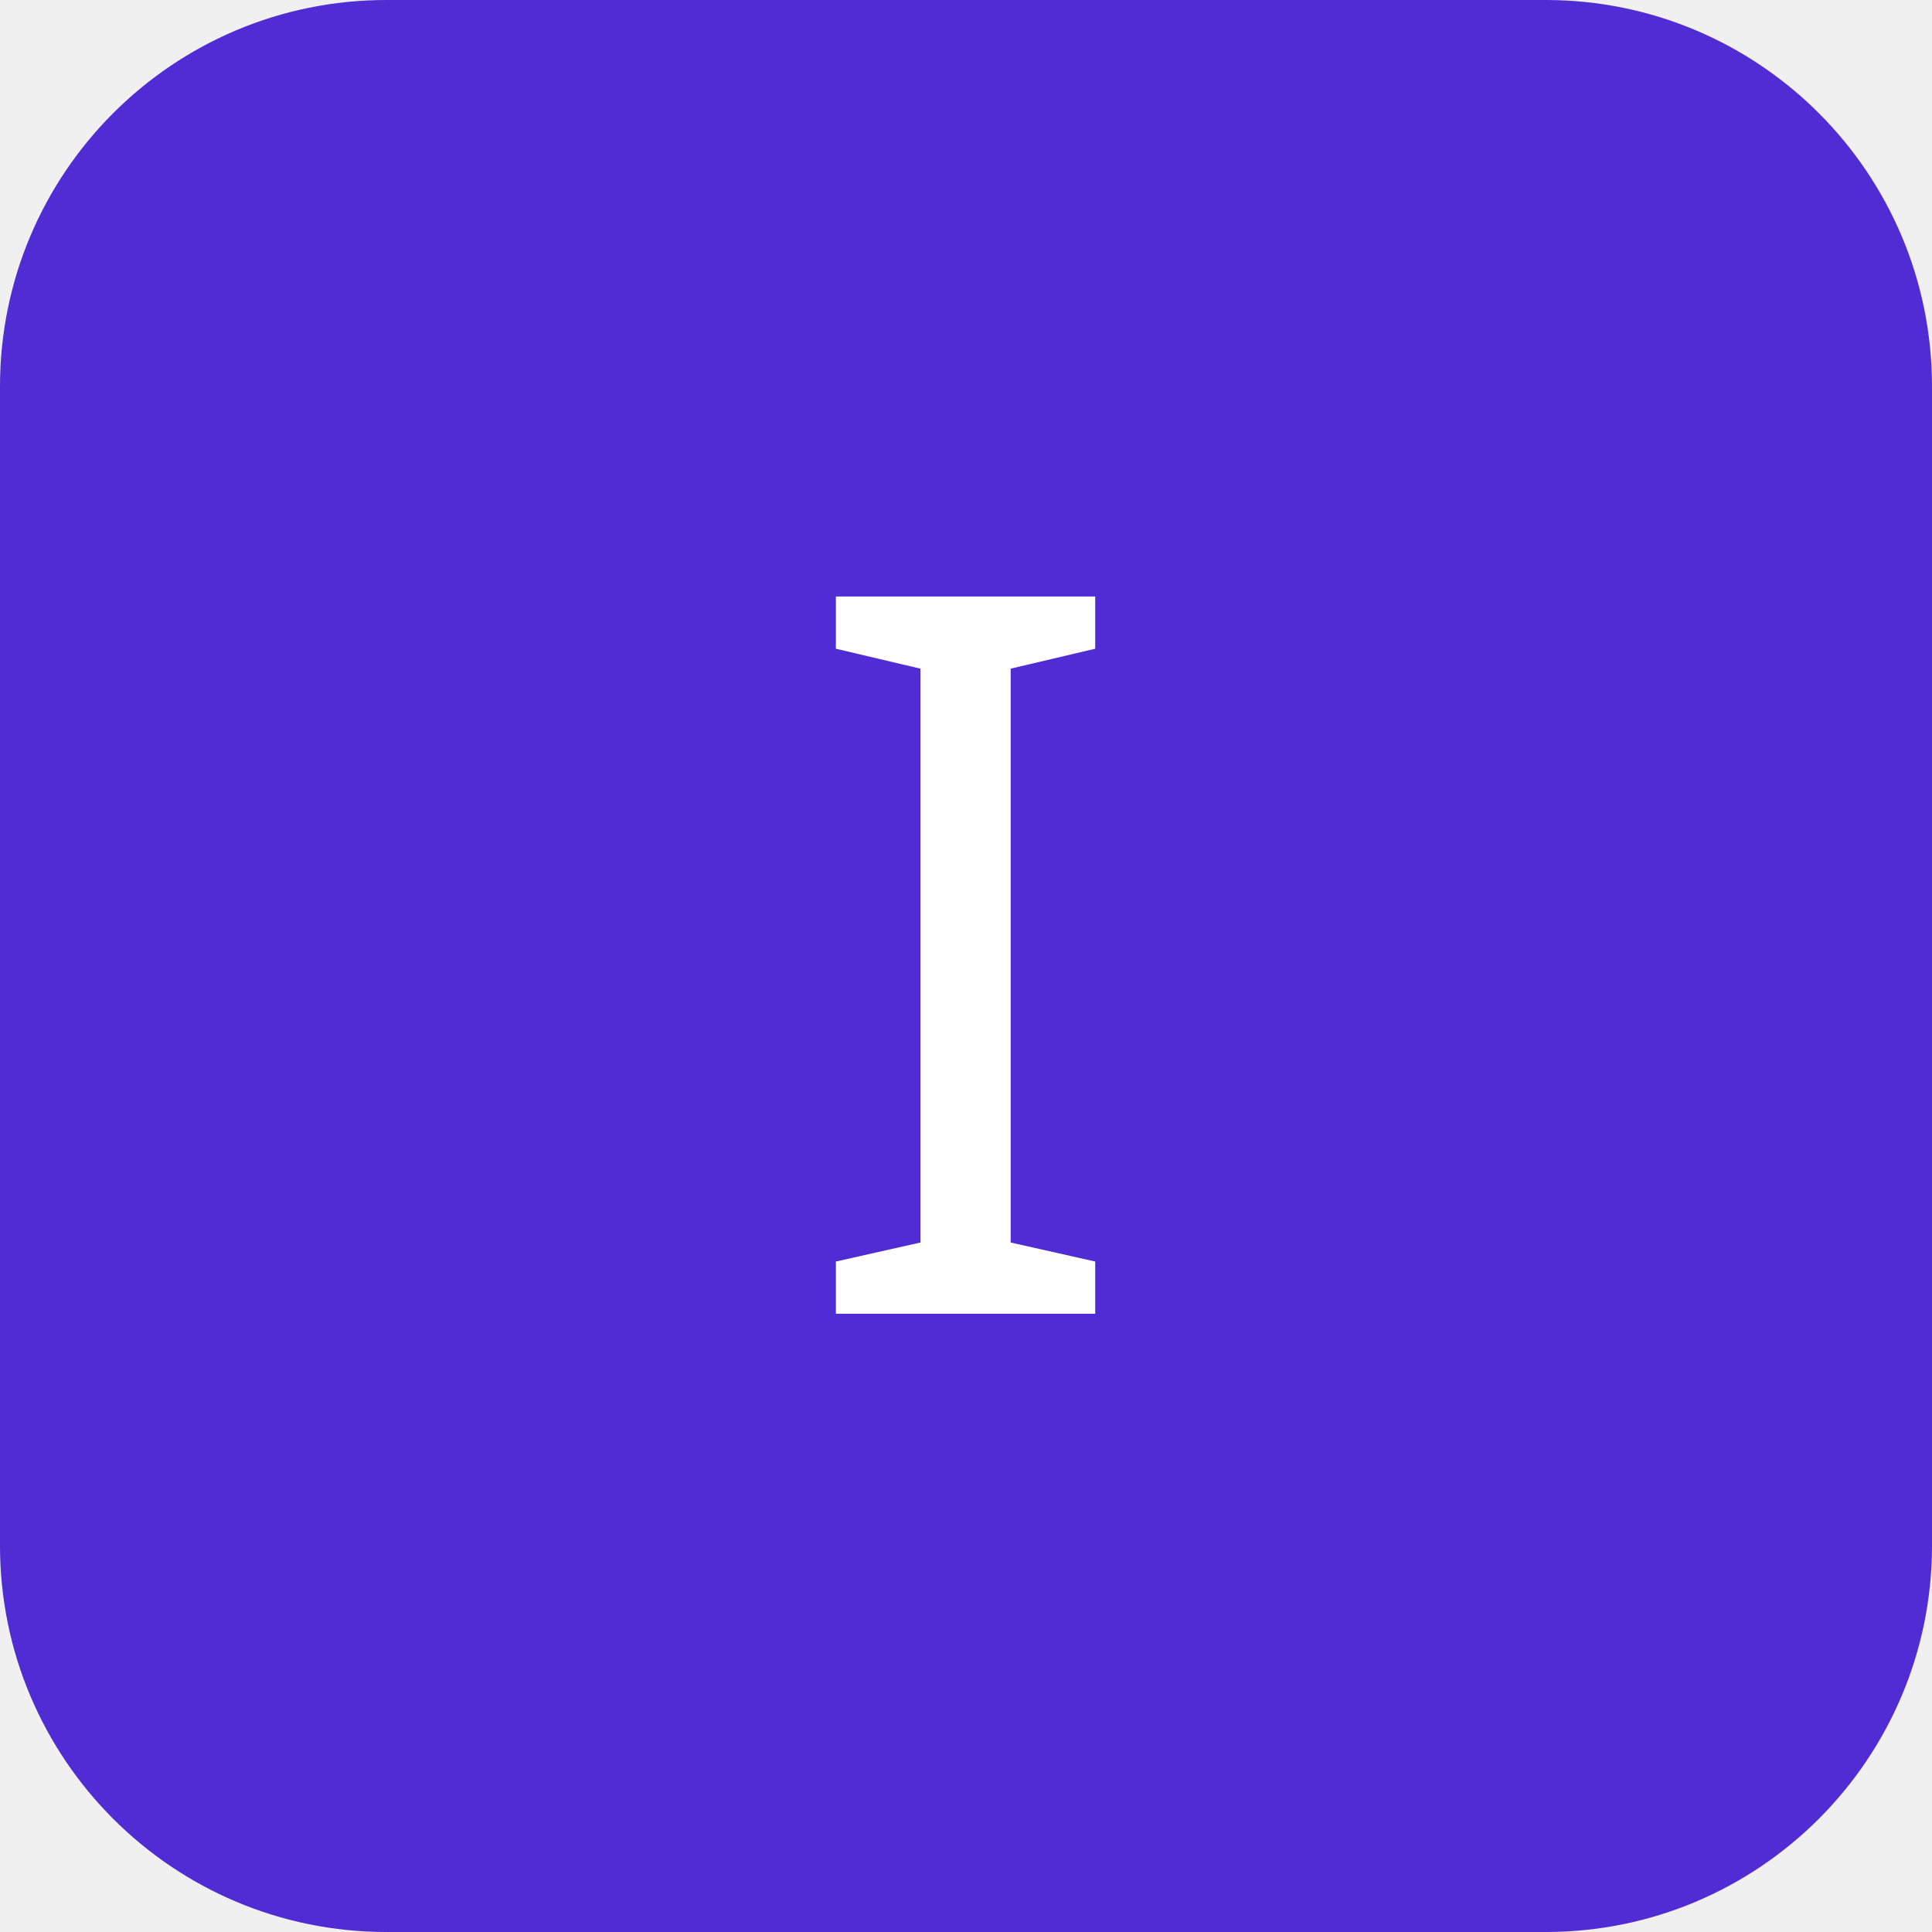
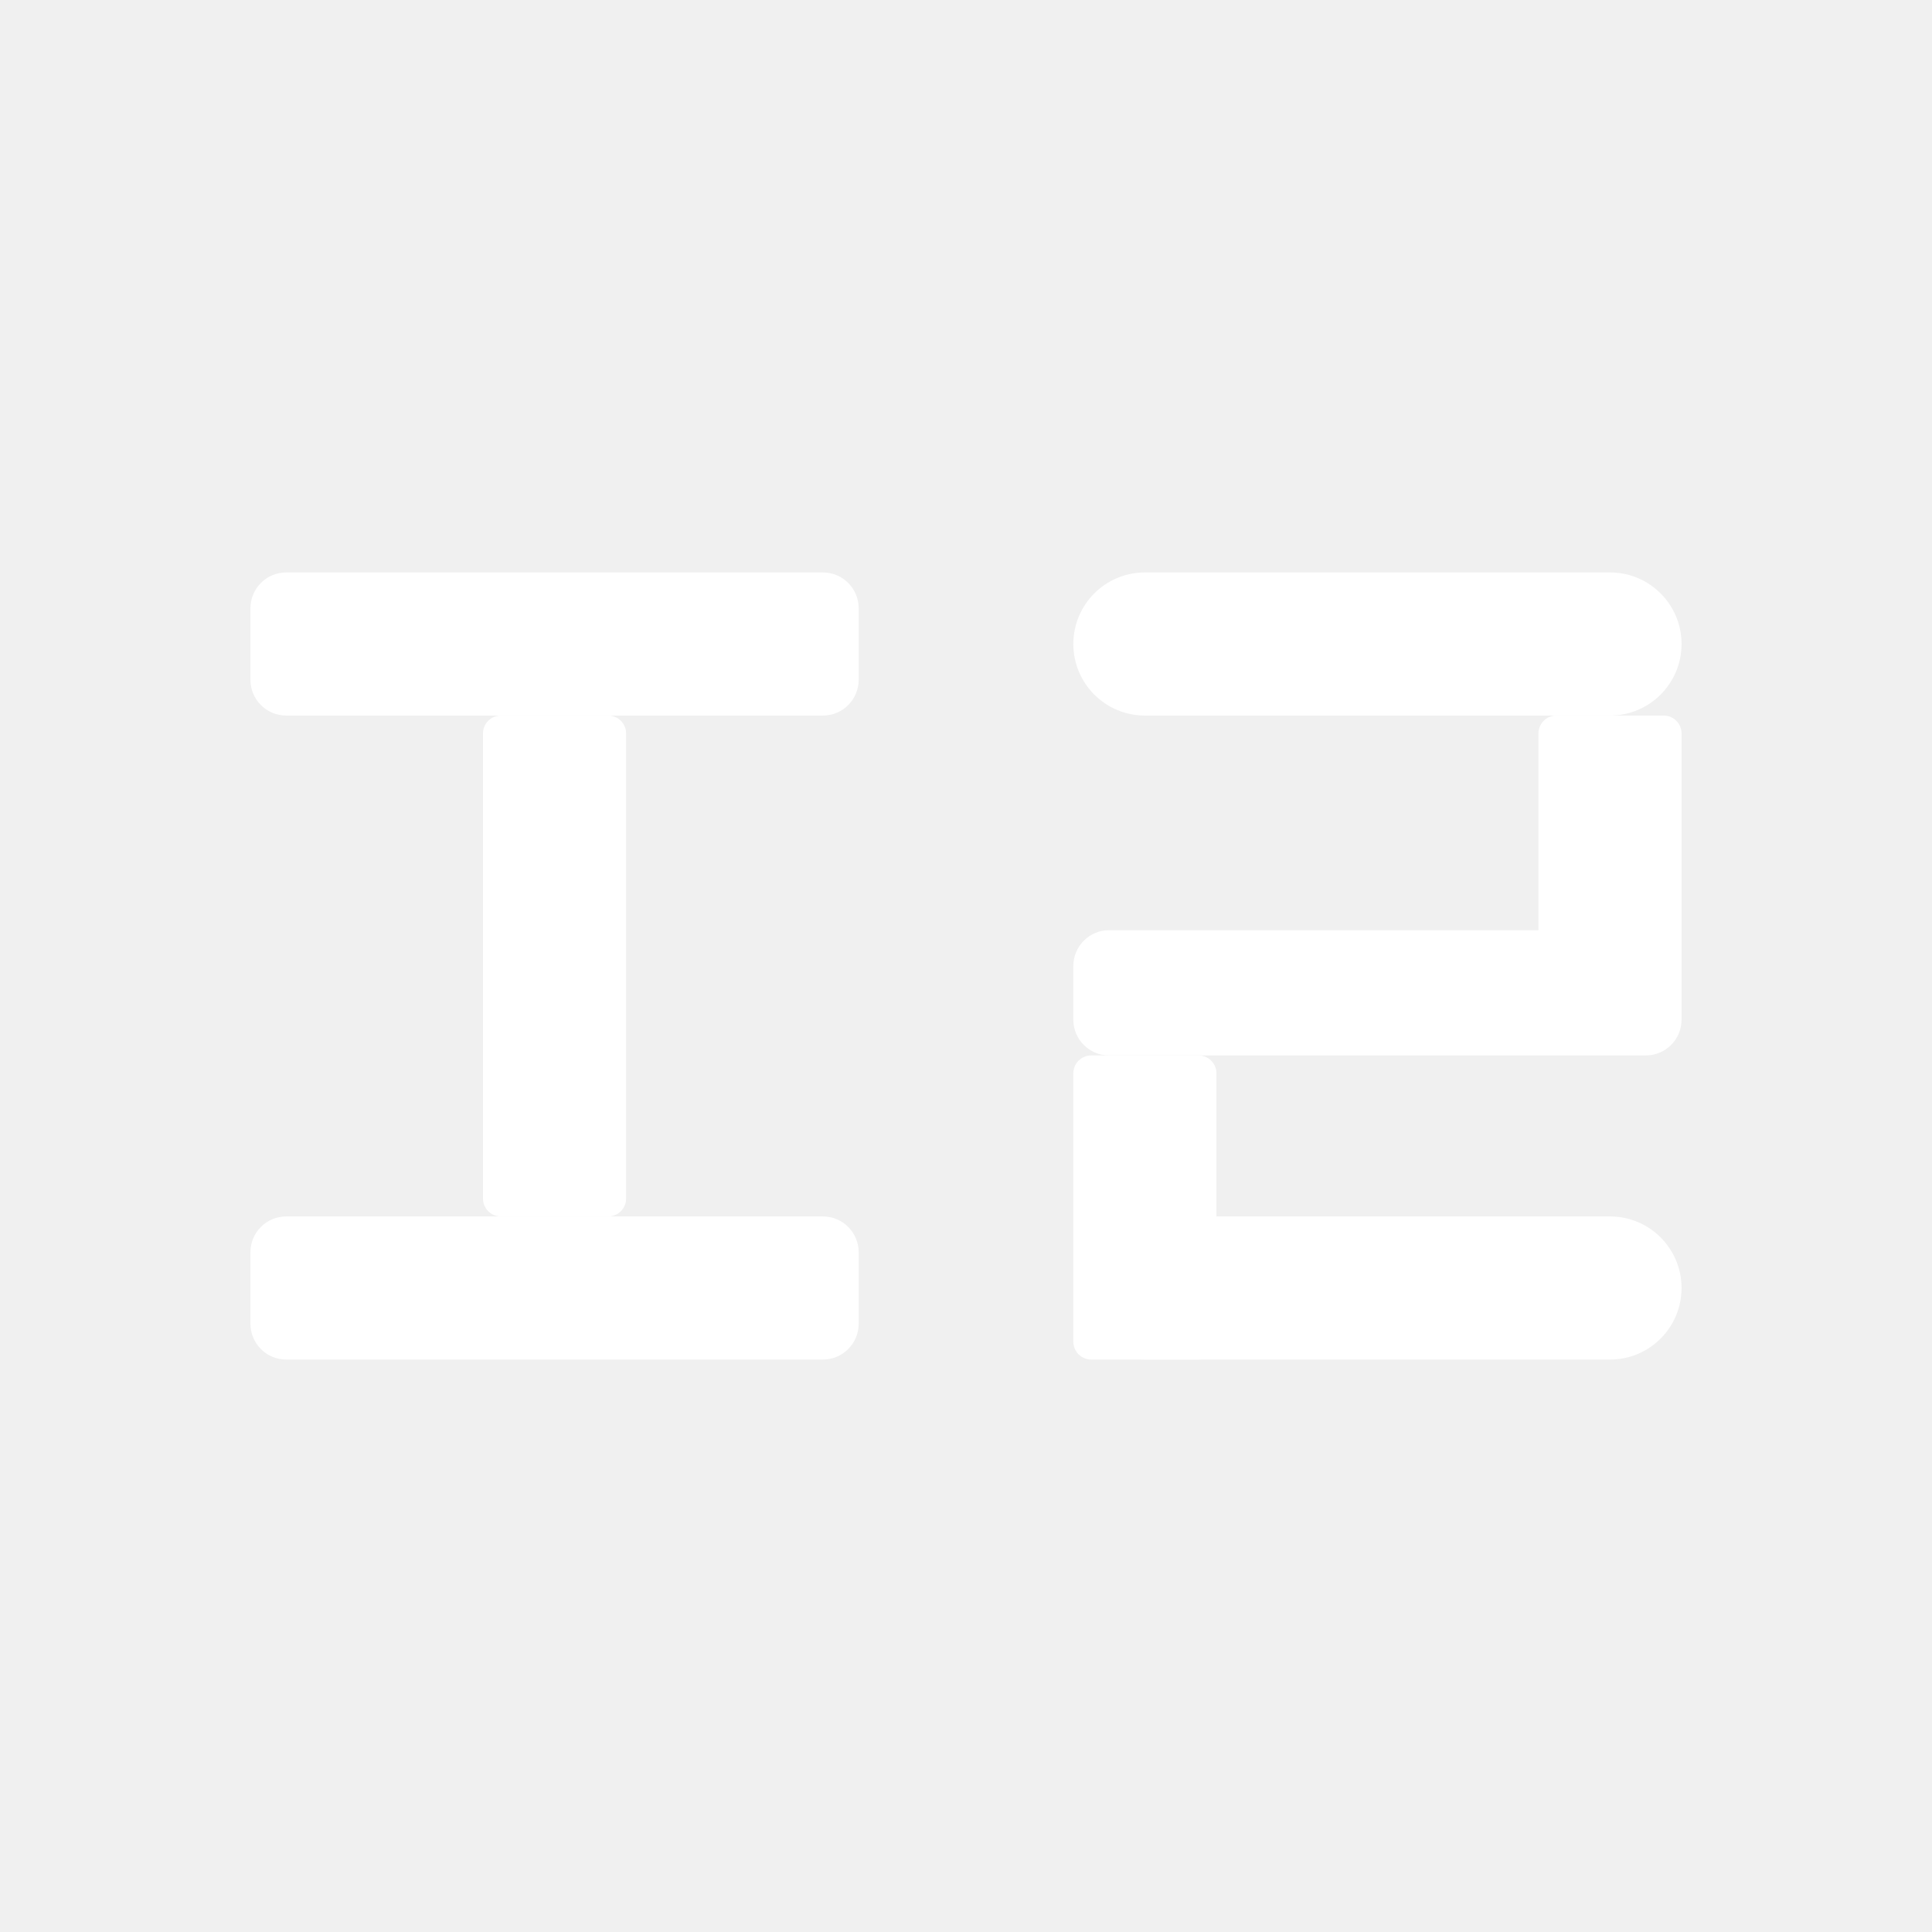
- <svg xmlns="http://www.w3.org/2000/svg" viewBox="0 0 100 100">
-   <rect width="100" height="100" rx="20" fill="#512BD4" />
-   <text x="50" y="68" font-size="52" text-anchor="middle" fill="white" font-family="sans-serif">I</text>
+ <svg xmlns="http://www.w3.org/2000/svg" viewBox="0 0 108 108">
+   <rect x="14" y="32" width="34" height="8" rx="2" fill="white" />
+   <rect x="27" y="40" width="8" height="28" rx="1" fill="white" />
+   <rect x="14" y="68" width="34" height="8" rx="2" fill="white" />
+   <rect x="60" y="32" width="34" height="8" rx="4" fill="white" />
+   <rect x="86" y="40" width="8" height="16" rx="1" fill="white" />
+   <rect x="60" y="52" width="34" height="7" rx="2" fill="white" />
+   <rect x="60" y="59" width="8" height="17" rx="1" fill="white" />
+   <rect x="60" y="68" width="34" height="8" rx="4" fill="white" />
</svg>
